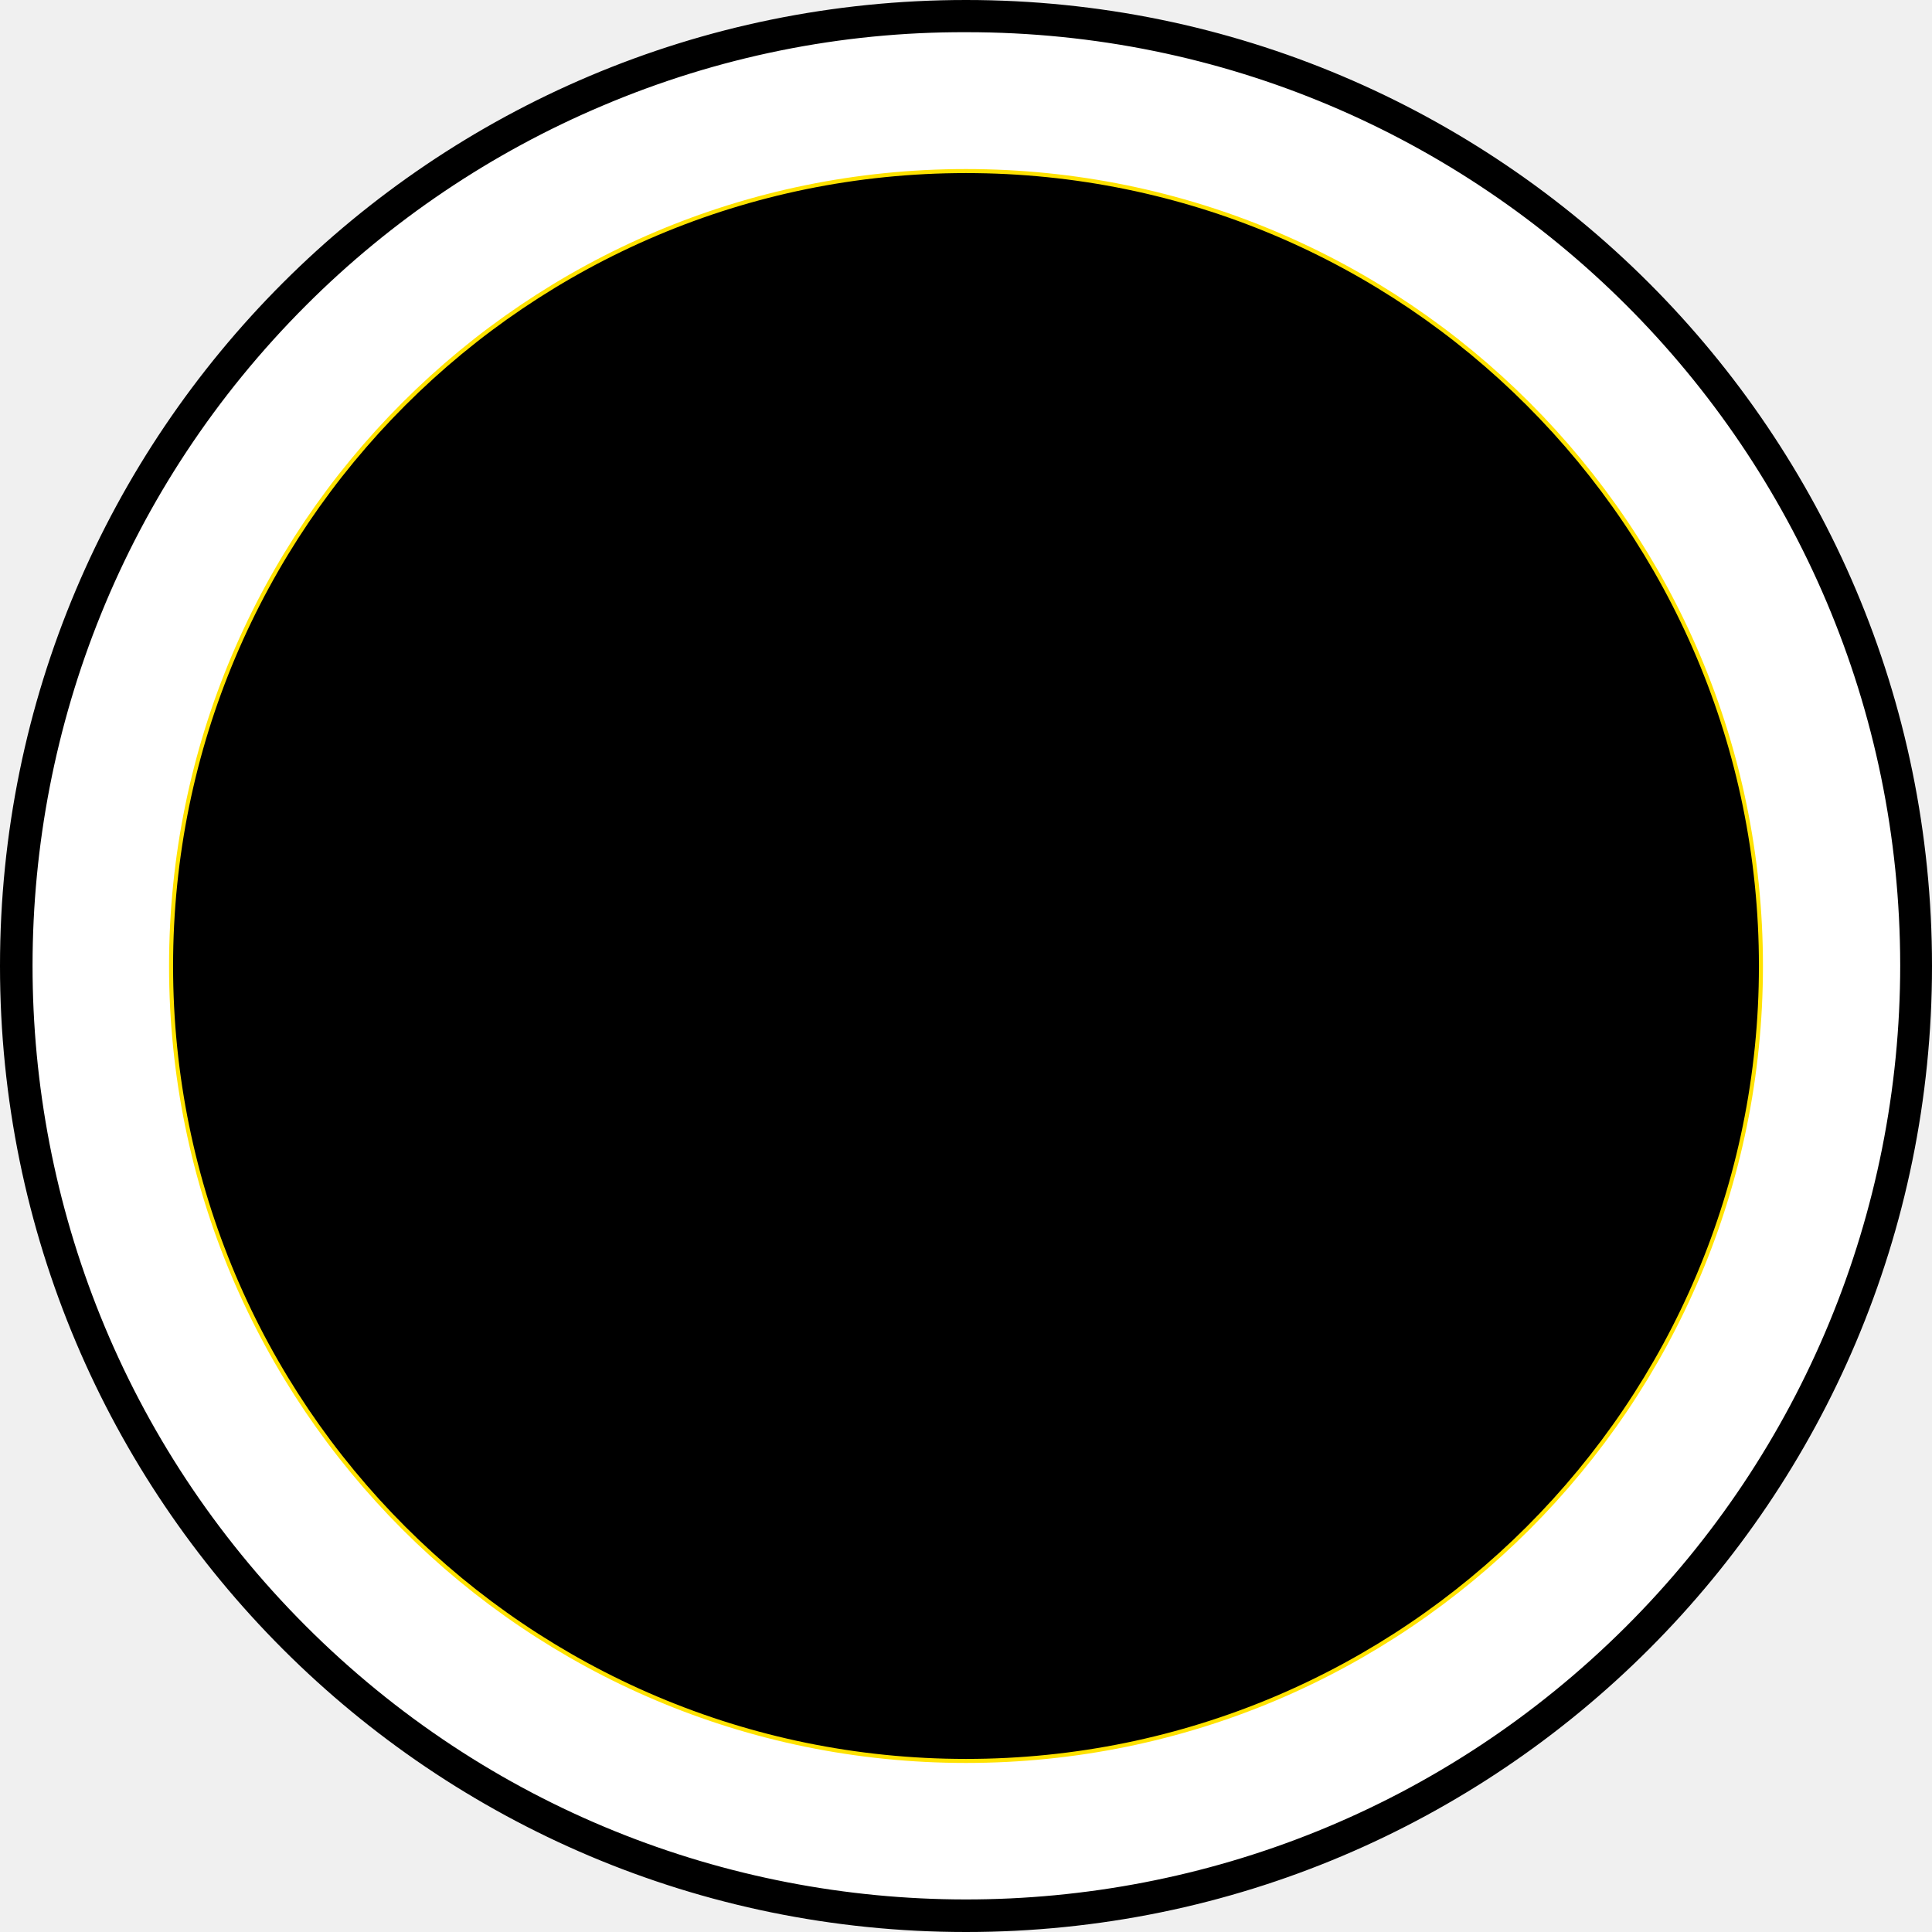
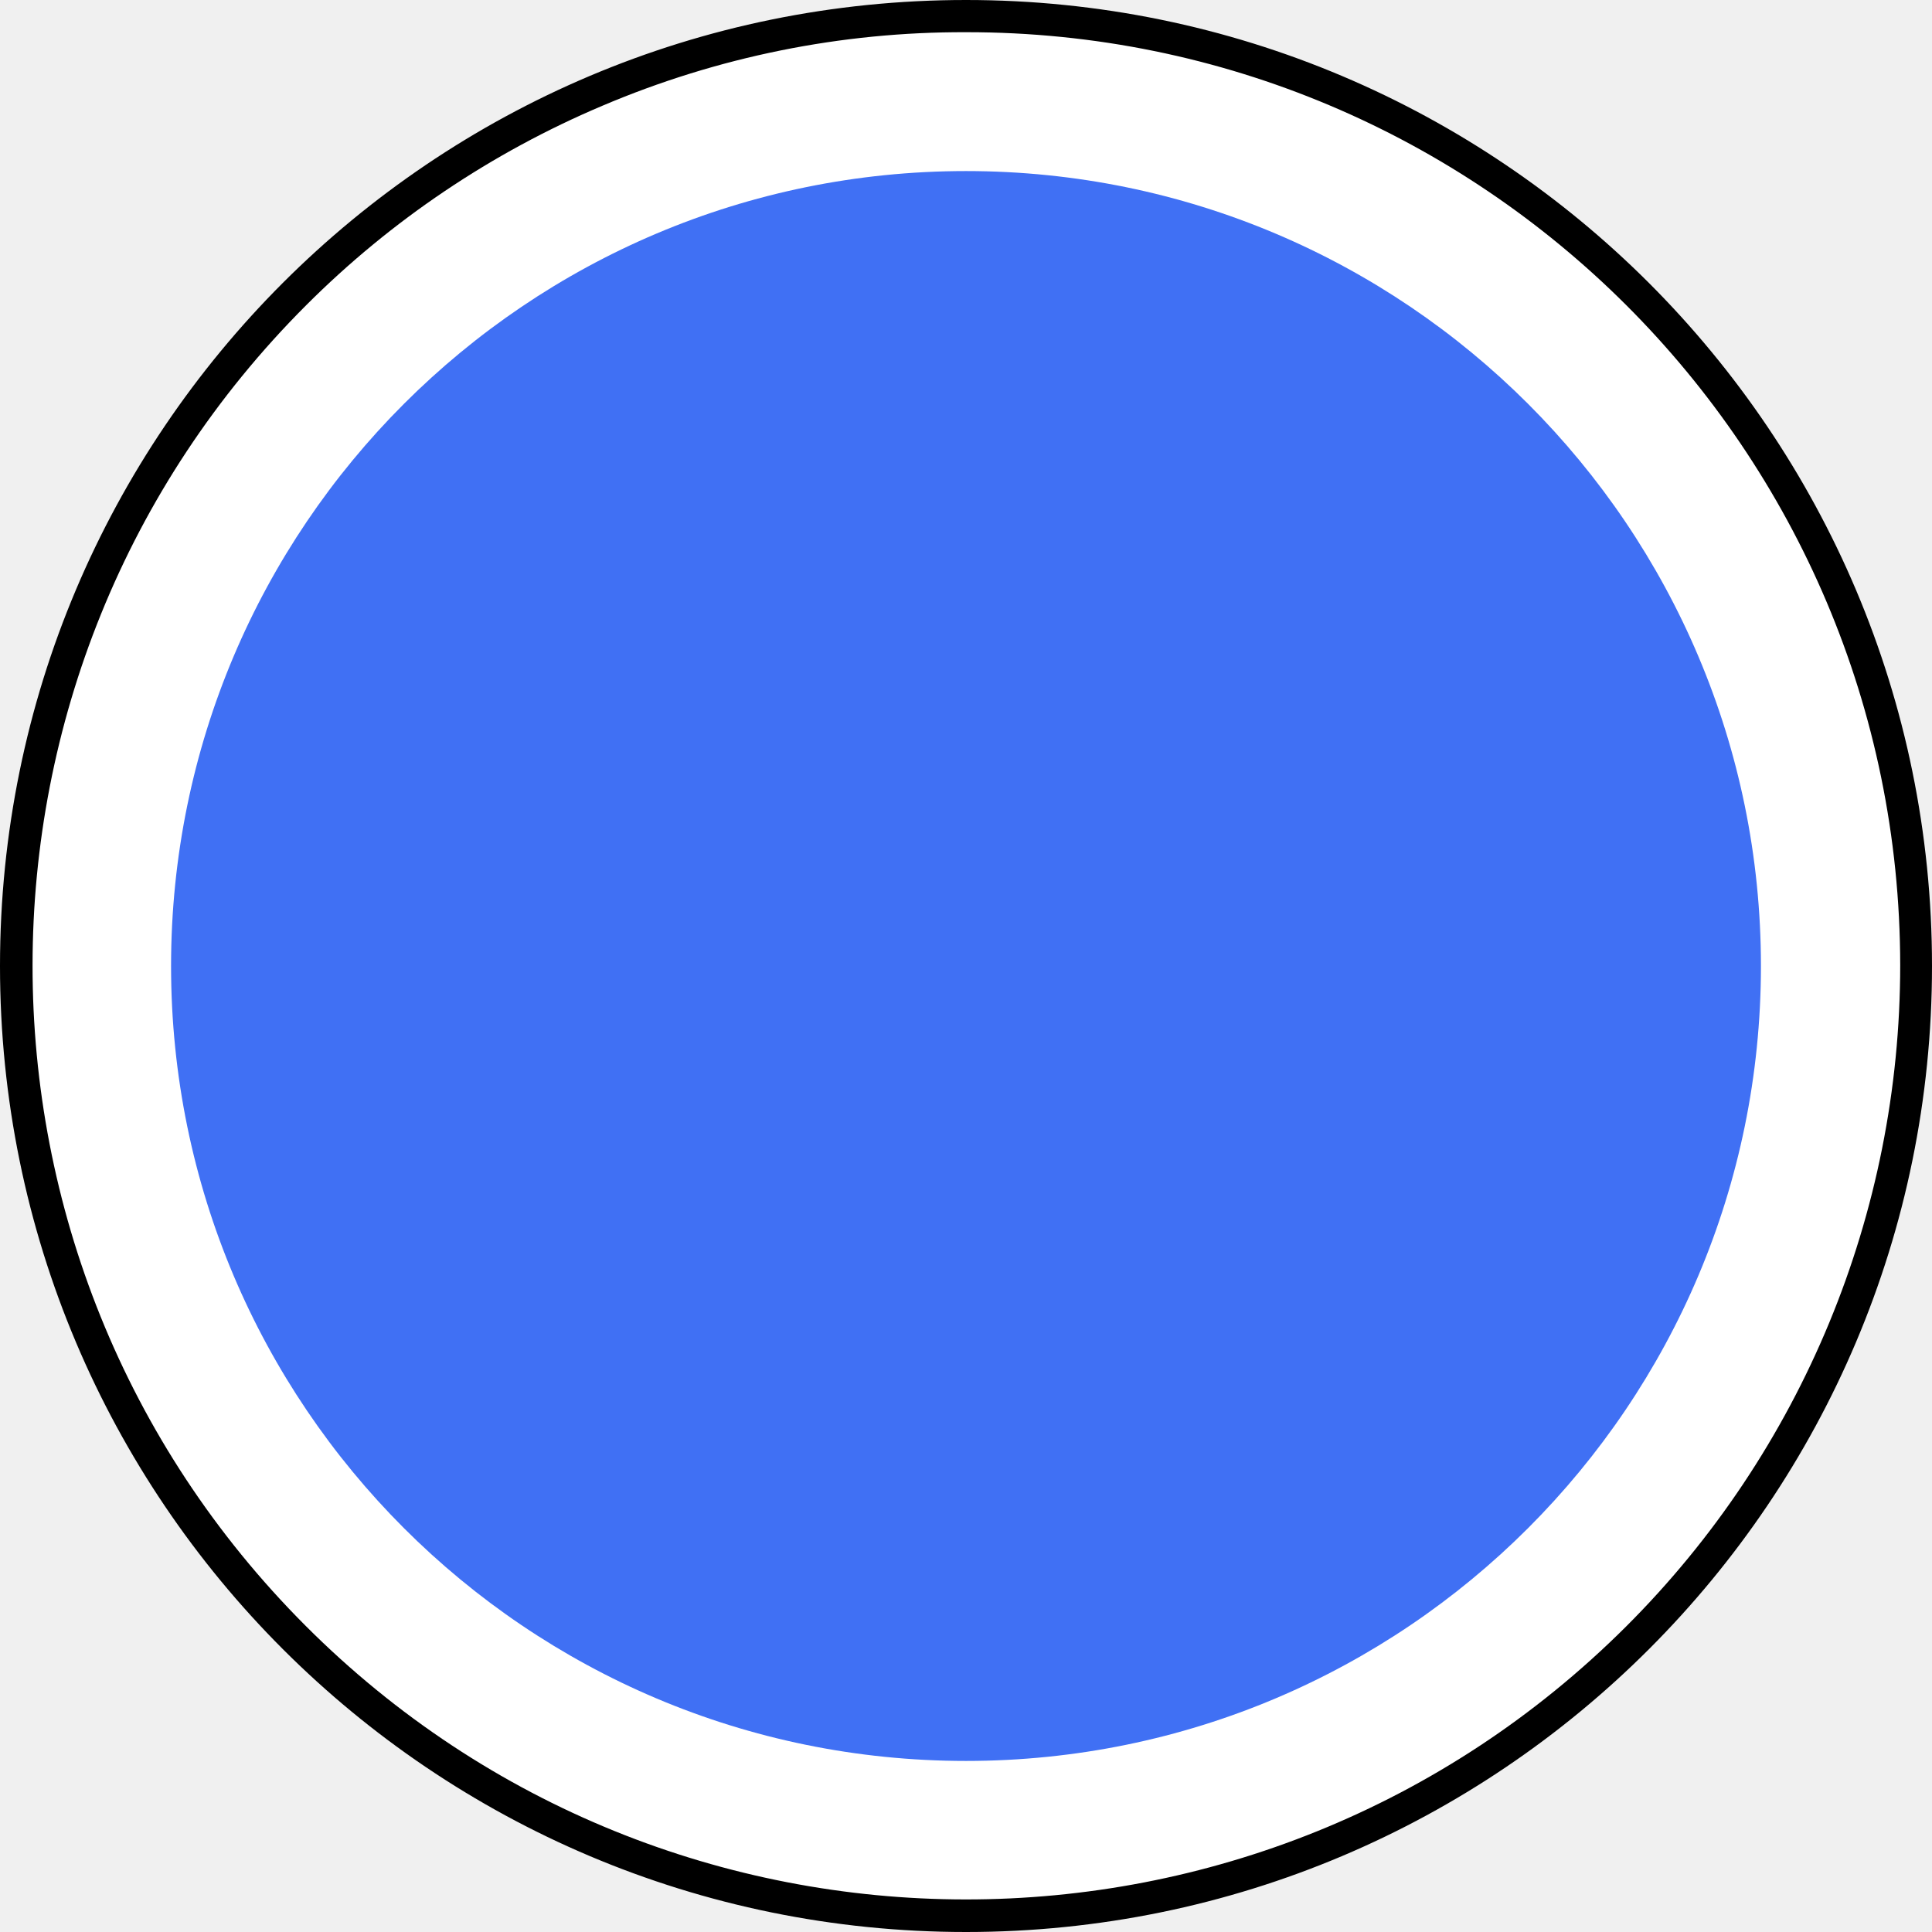
<svg xmlns="http://www.w3.org/2000/svg" version="1.1" id="Capa_1" x="0px" y="0px" viewBox="0 0 480 480" style="enable-background:new 0 0 480 480;" xml:space="preserve">
  <style type="text/css">
	.st0{fill:#FFFFFF;}
- 	.st1{stroke:#FFE200;stroke-miterlimit:10;}
+ 	.st1{fill:#4070F4;}
</style>
  <path class="st0" d="M240,476C109.7,476,4,370.3,4,240c0-62.6,24.9-122.6,69.1-166.9c92.2-92.2,241.6-92.2,333.8,0  s92.2,241.6,0,333.8C362.7,451.3,302.6,476.2,240,476z" />
  <path d="M240,8c128.1-0.1,232,103.7,232.1,231.8c0,61.6-24.4,120.7-68.1,164.3c-90.7,90.5-237.6,90.4-328.1-0.2  s-90.4-237.6,0.2-328.1c21.1-21.1,46.1-37.9,73.5-49.5C178.3,14.1,209,7.9,240,8 M240,0C107.4,0,0,107.4,0,240s107.4,240,240,240  s240-107.5,240-240S372.5,0,240,0z" />
  <circle class="st1" cx="240" cy="240" r="197.5" />
</svg>
